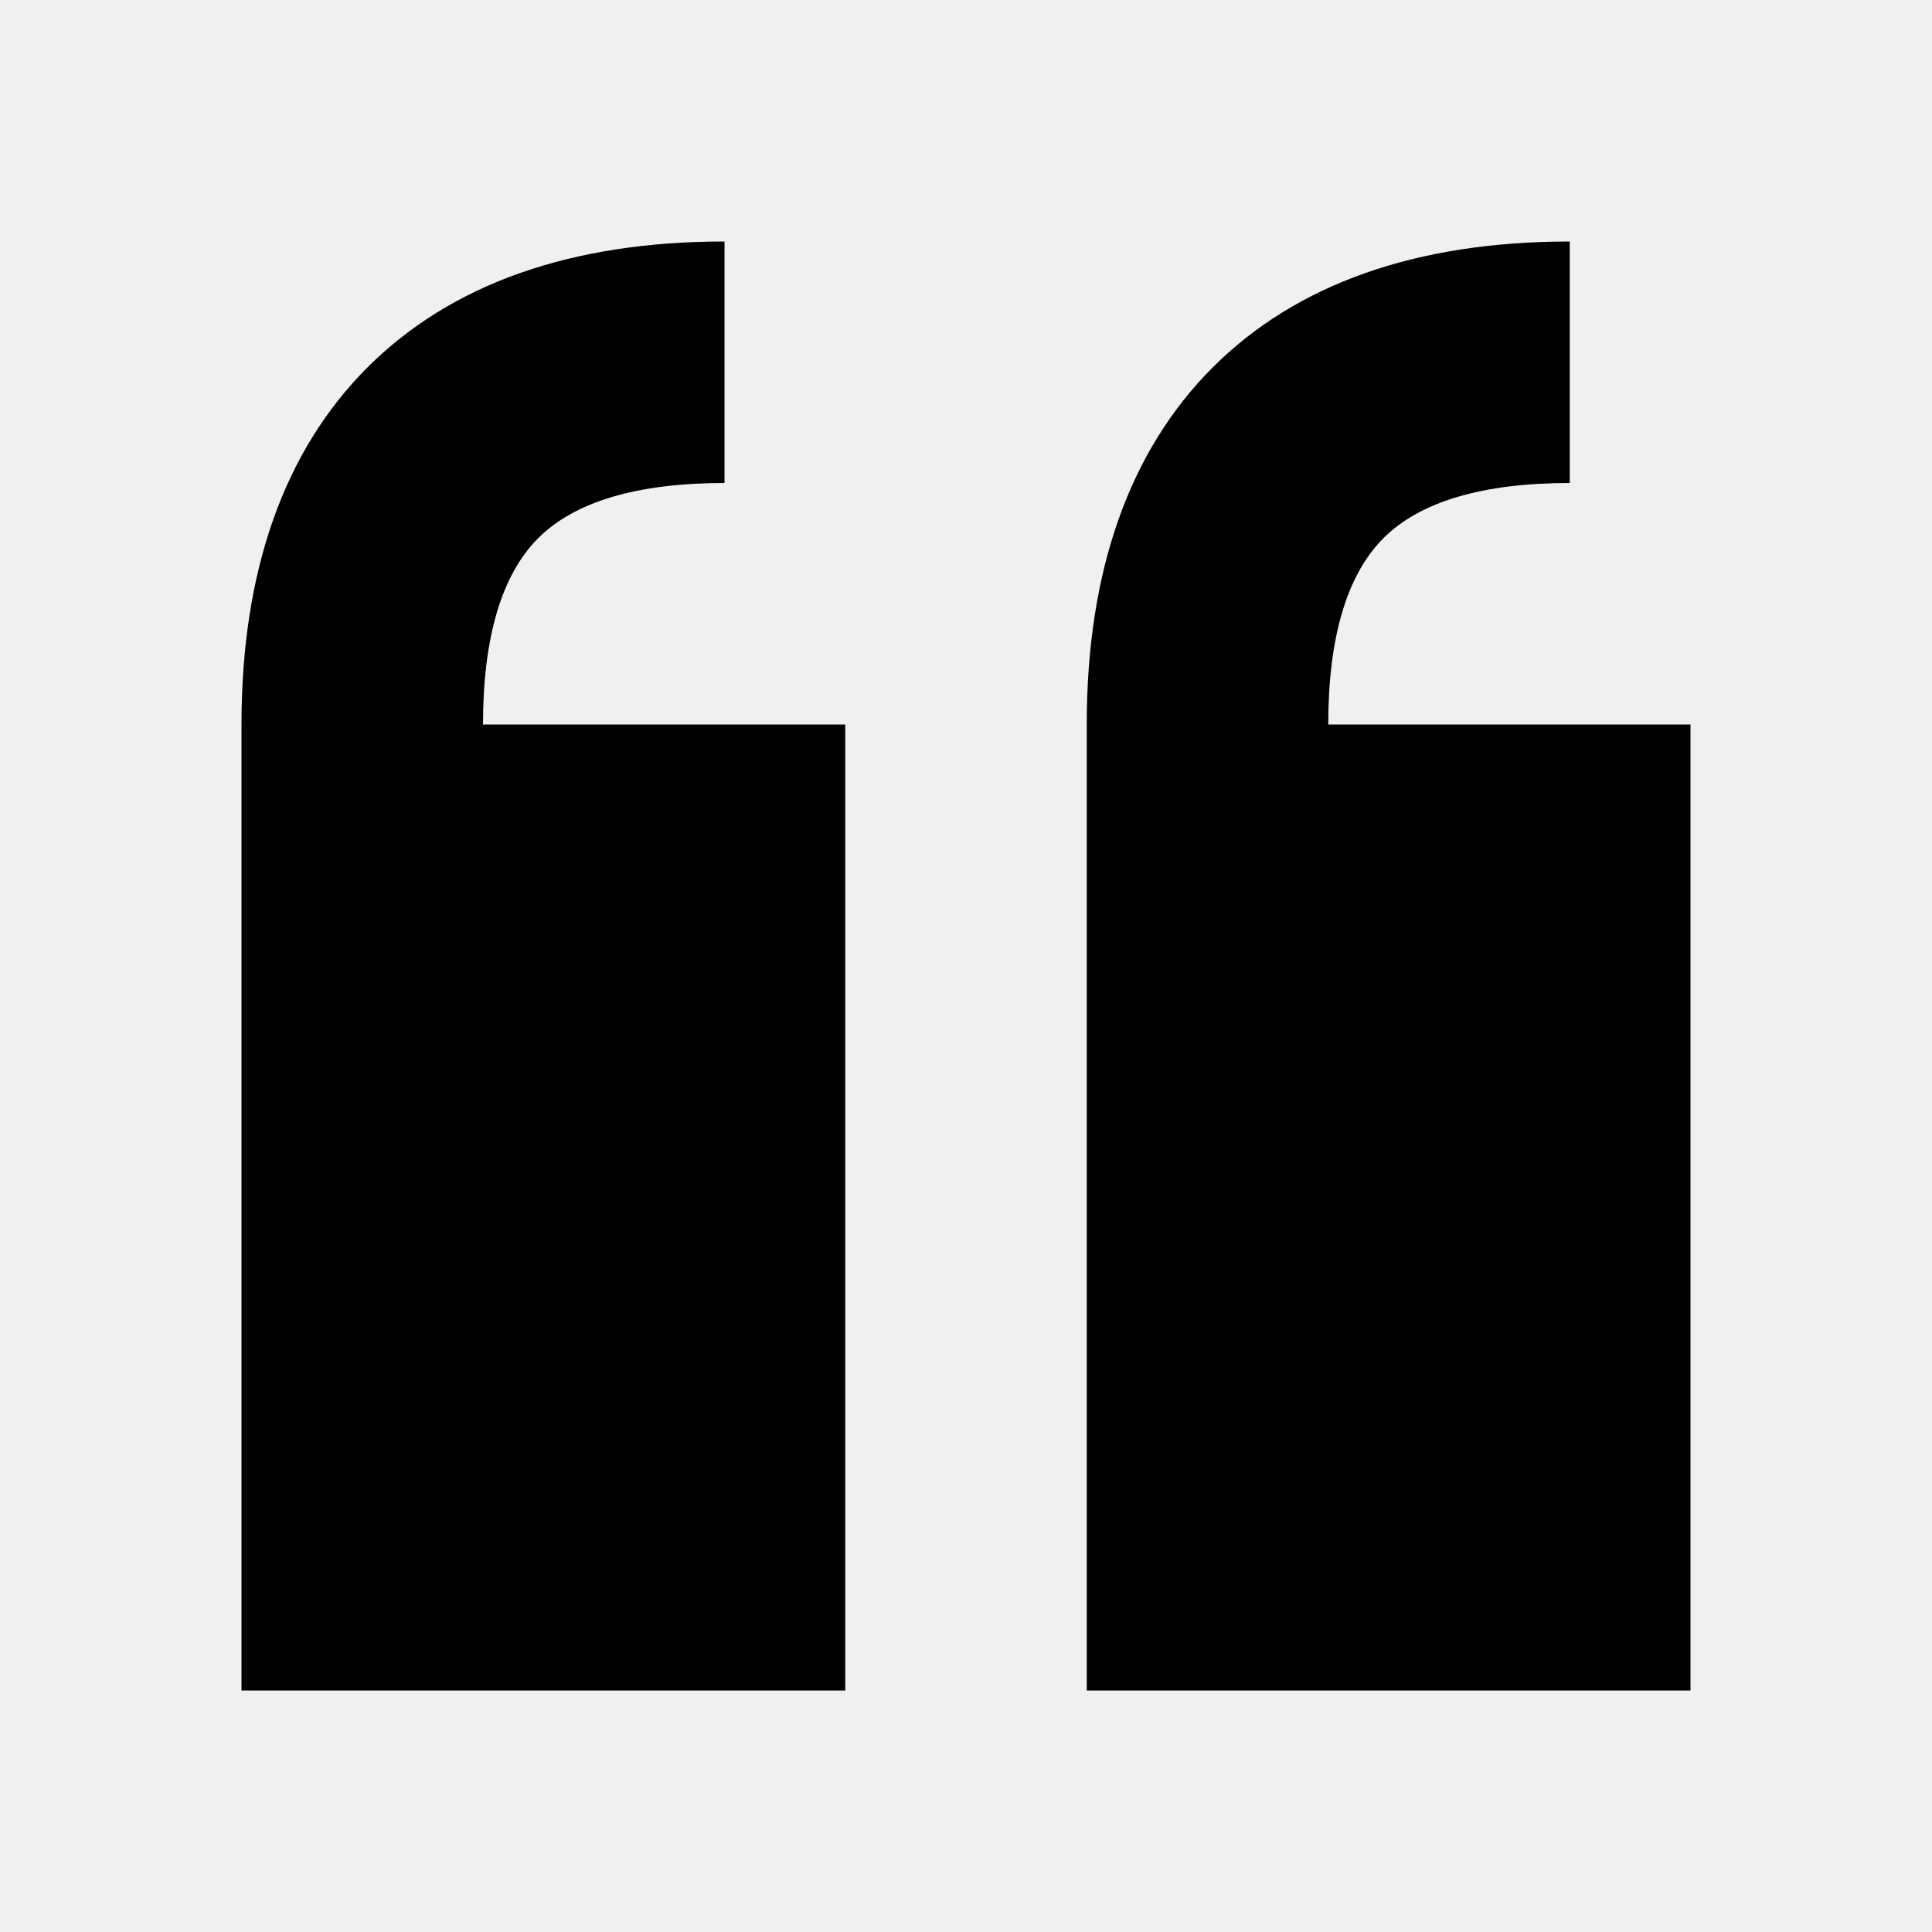
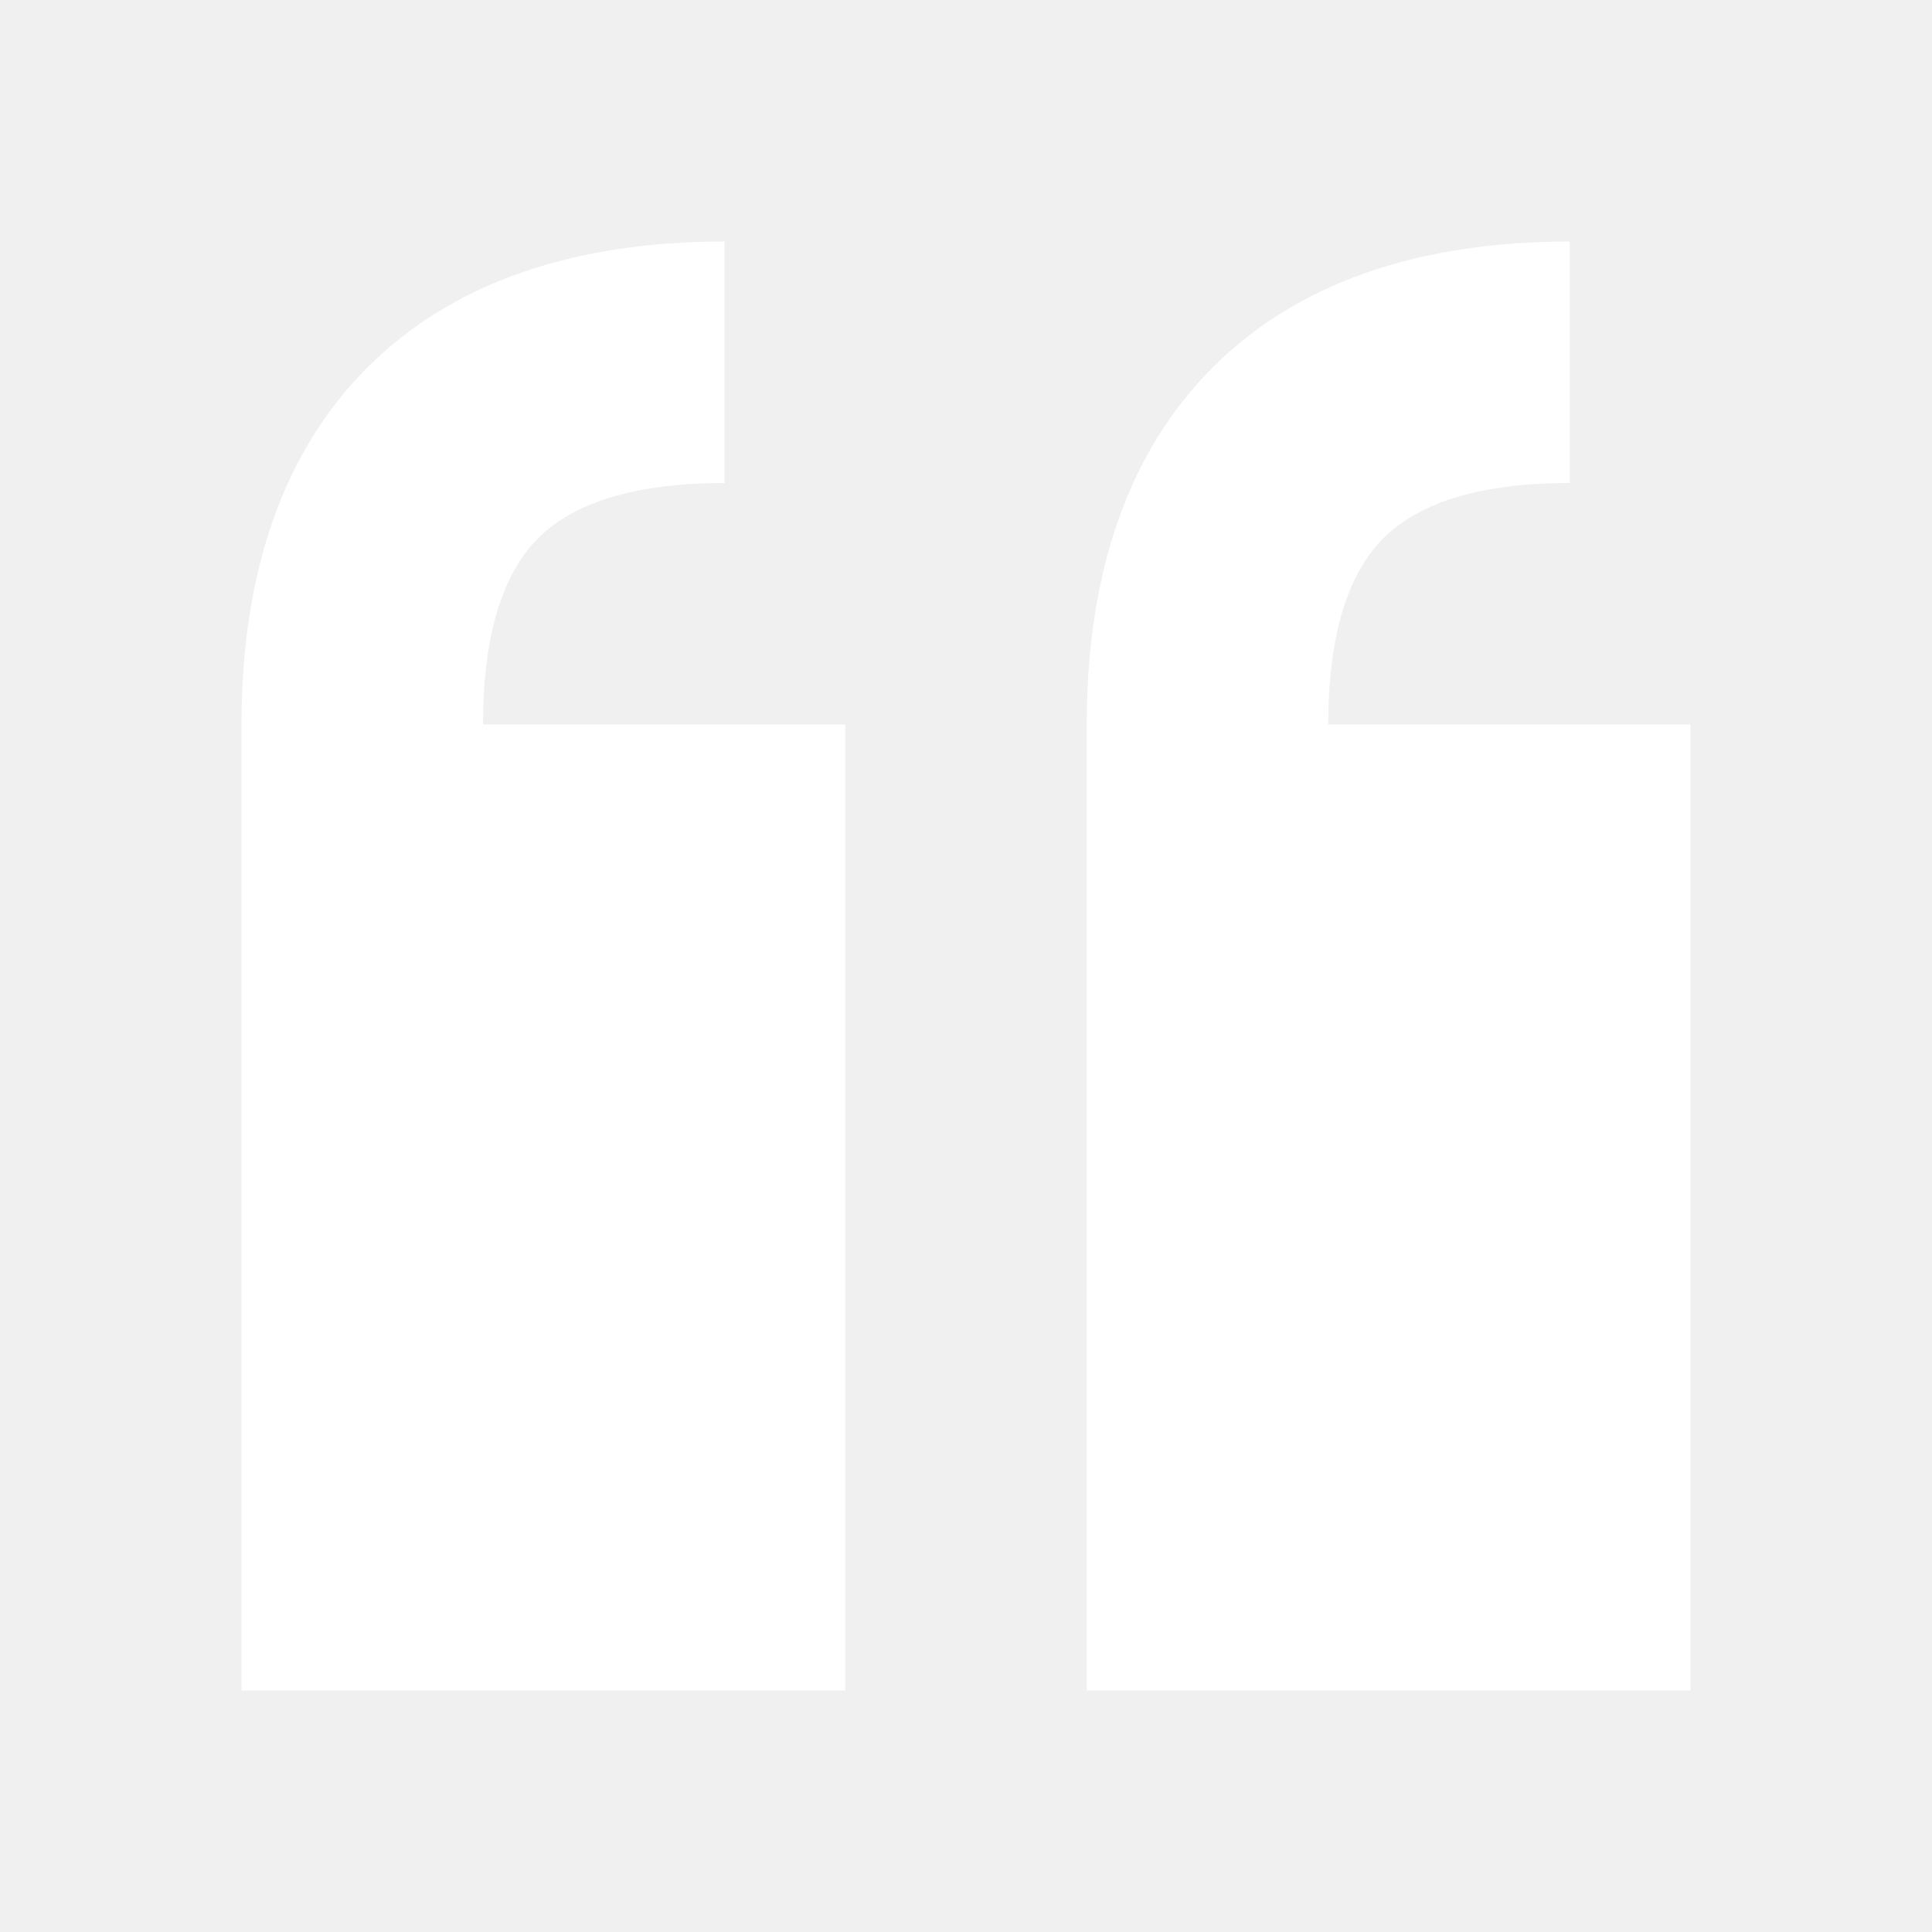
<svg xmlns="http://www.w3.org/2000/svg" width="32" height="32" viewBox="0 0 32 32">
-   <path d="M12 4c-2.54 0-4.53.702-5.914 2.086S4 9.46 4 12v16h10V12H8c0-1.441.308-2.479.914-3.086S10.559 8 12 8zM26 4c-2.54 0-4.53.702-5.914 2.086S18 9.46 18 12v16h10V12h-6c0-1.441.308-2.479.914-3.086S24.559 8 26 8z" />
+   <path fill="#ffffff" d="M12 4c-2.54 0-4.53.702-5.914 2.086S4 9.46 4 12v16h10V12H8c0-1.441.308-2.479.914-3.086S10.559 8 12 8zM26 4c-2.54 0-4.53.702-5.914 2.086S18 9.46 18 12v16h10V12h-6c0-1.441.308-2.479.914-3.086S24.559 8 26 8z" />
</svg>
